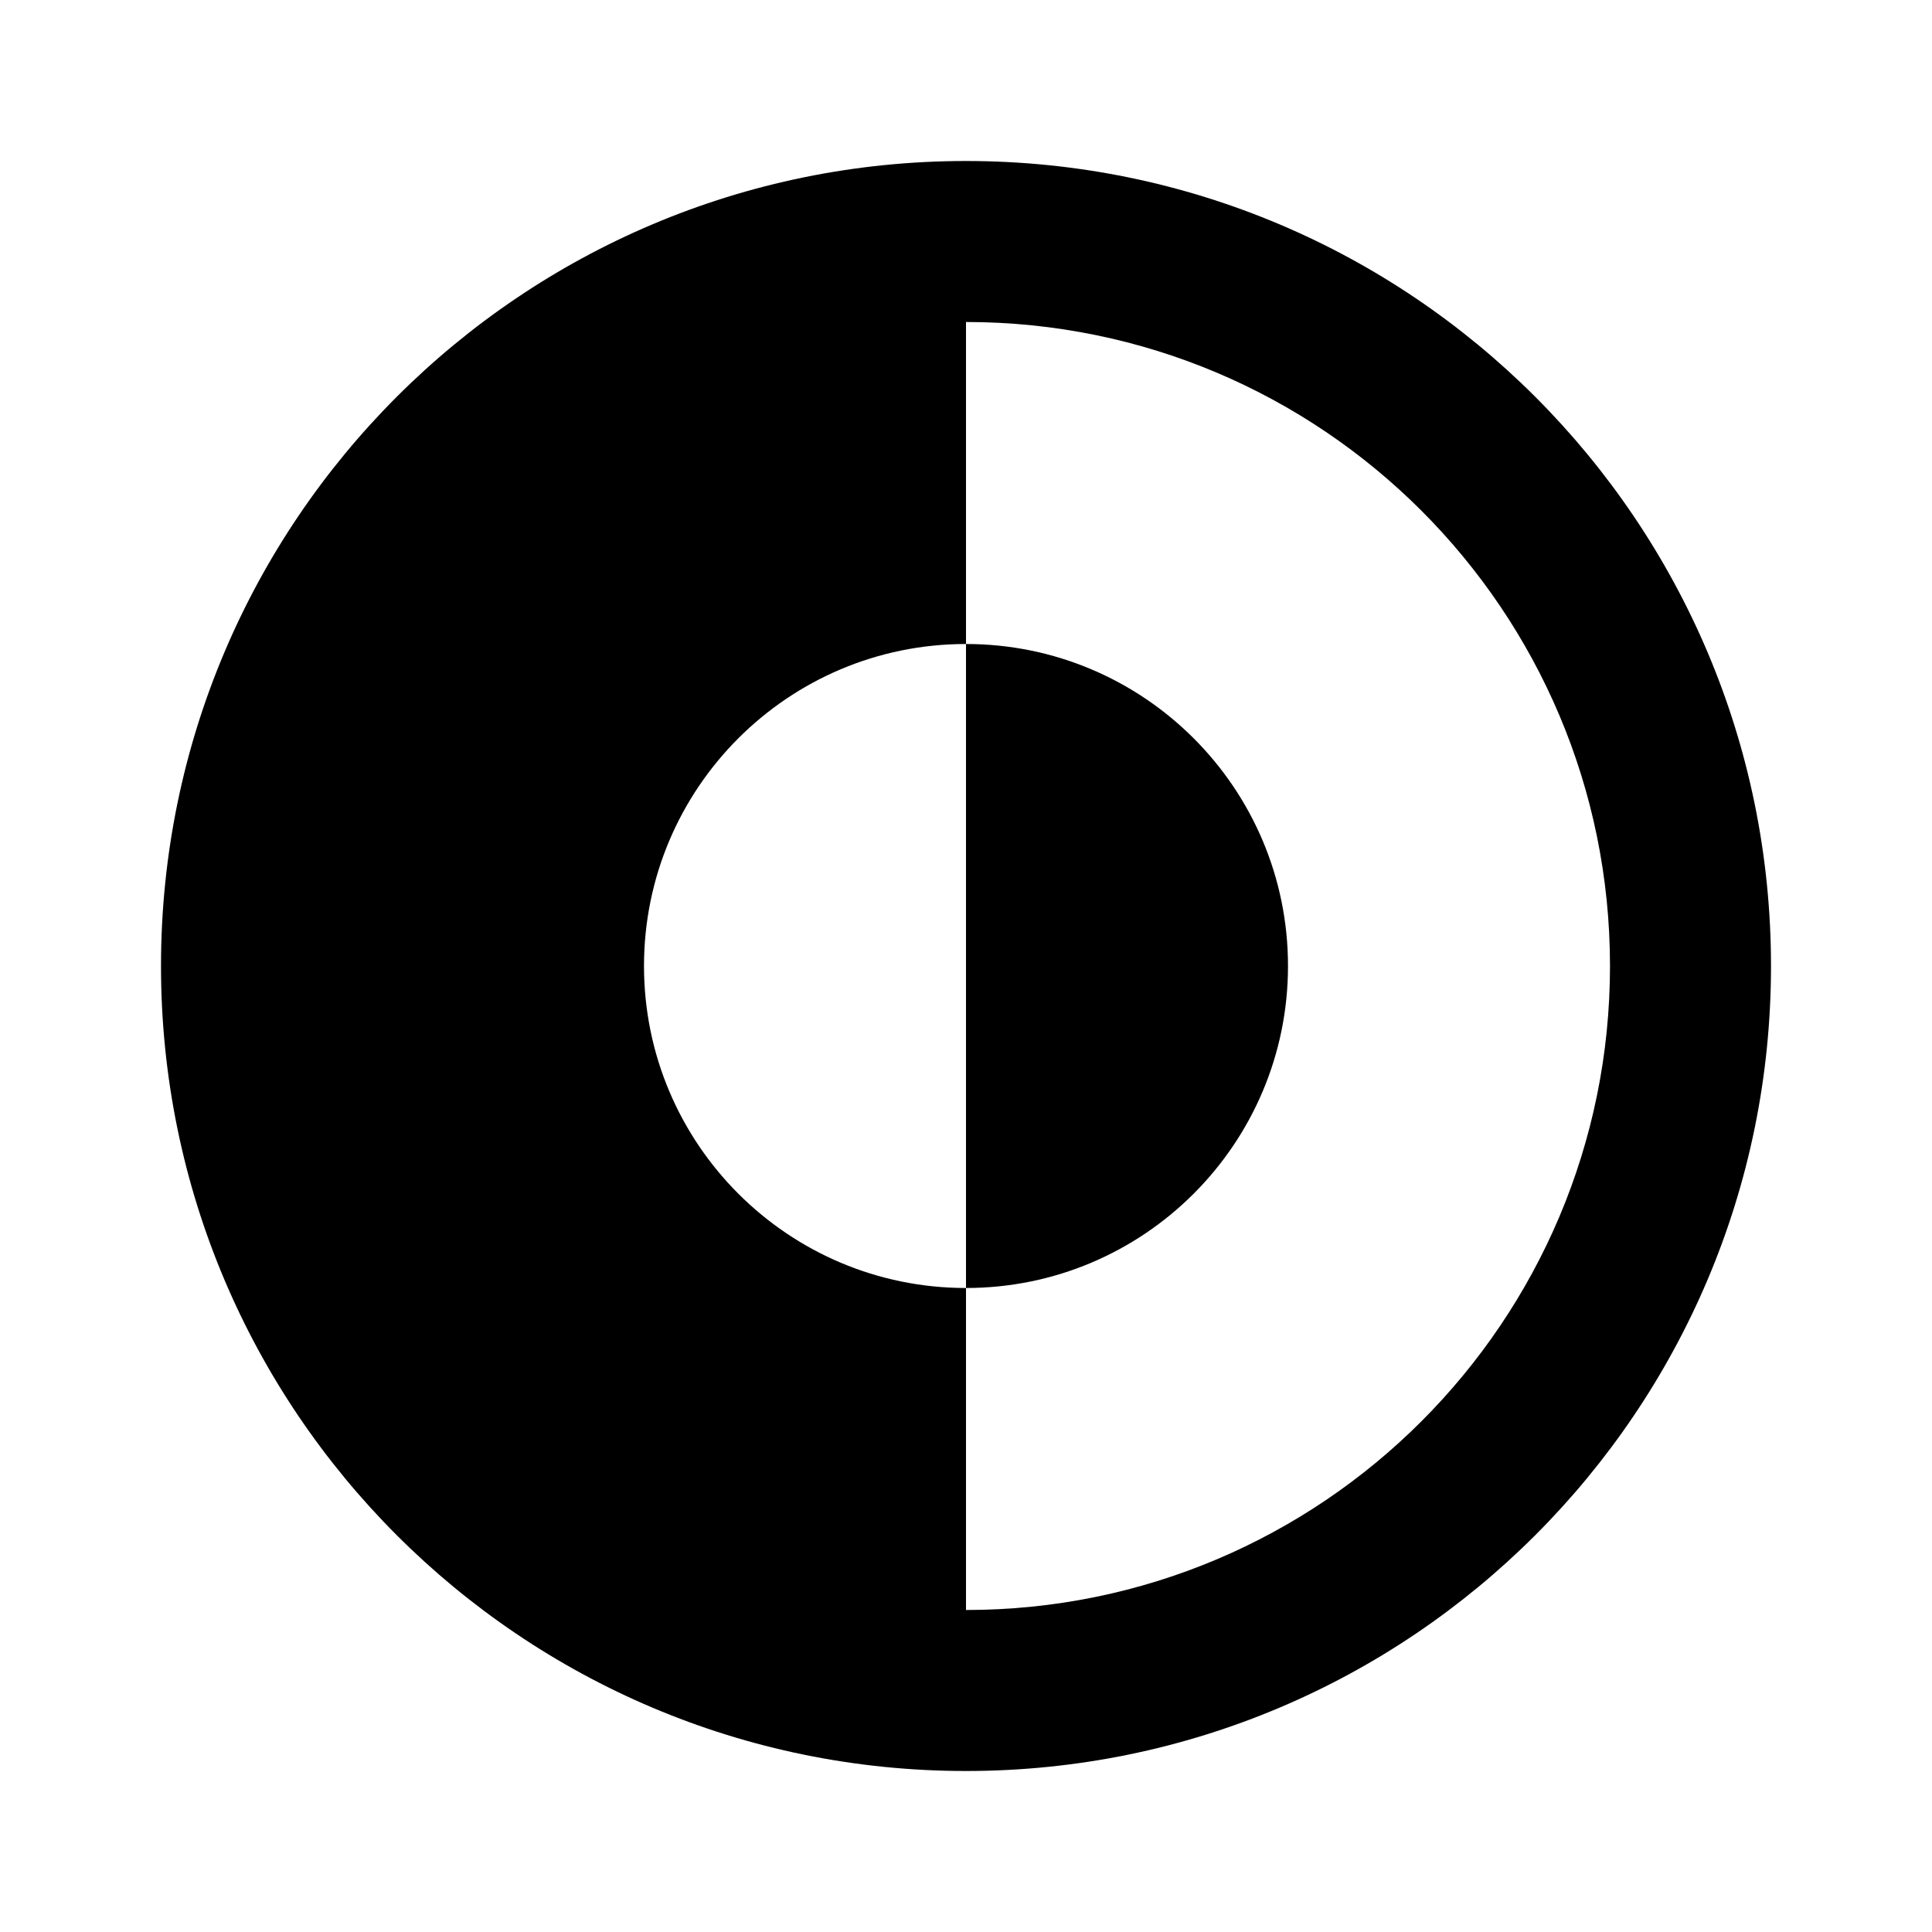
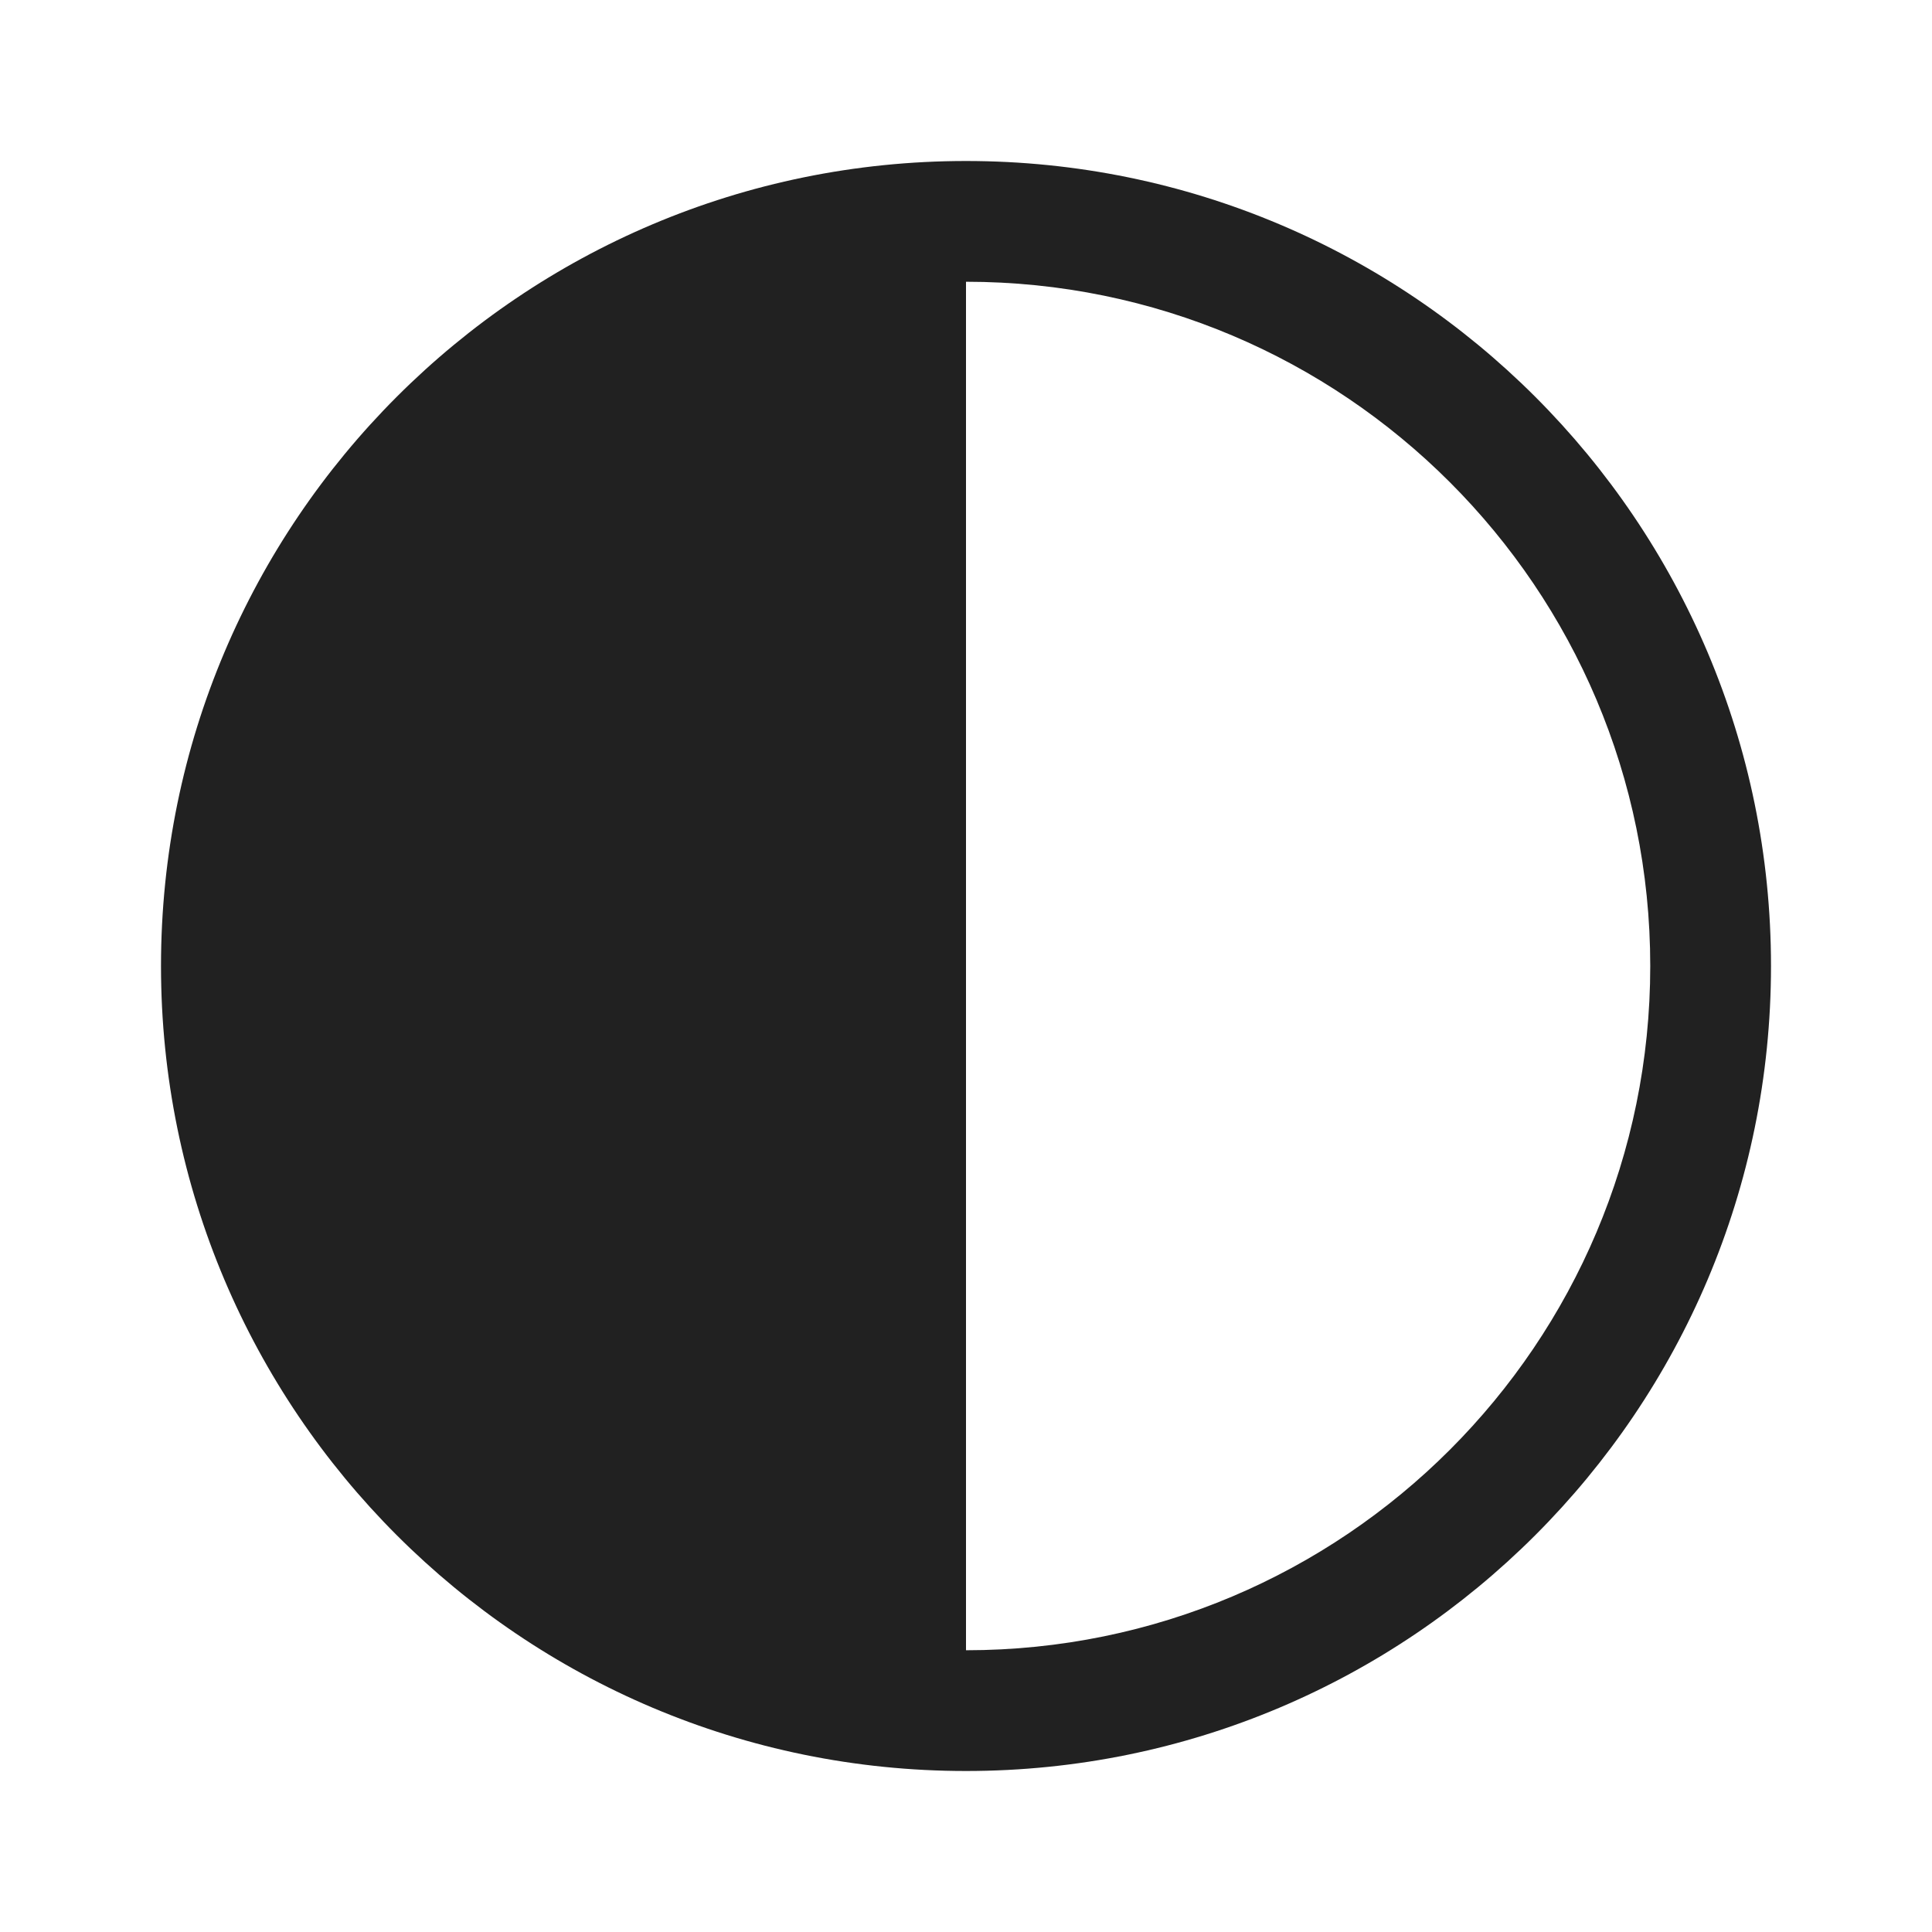
- <svg xmlns="http://www.w3.org/2000/svg" width="24" height="24" viewBox="0 0 24 24" fill="none">
-   <path d="M12 16C14.209 16 16 14.209 16 12C16 9.791 14.209 8 12 8V16Z" fill="#000000" />
-   <path fill-rule="evenodd" clip-rule="evenodd" d="M12 2C6.477 2 2 6.477 2 12C2 17.523 6.477 22 12 22C17.523 22 22 17.523 22 12C22 6.477 17.523 2 12 2ZM12 4V8C9.791 8 8 9.791 8 12C8 14.209 9.791 16 12 16V20C16.418 20 20 16.418 20 12C20 7.582 16.418 4 12 4Z" fill="#000000" />
+ <svg xmlns="http://www.w3.org/2000/svg" width="800px" height="800px" viewBox="0 0 24 24" version="1.1">
+   <g id="🔍-Product-Icons" stroke="none" stroke-width="1" fill="none" fill-rule="evenodd">
+     <g id="ic_fluent_dark_theme_24_regular" fill="#212121" fill-rule="nonzero">
+       <path d="M12,22 C17.523,22 22,17.523 22,12 C22,6.477 17.523,2 12,2 C6.477,2 2,6.477 2,12 C2,17.523 6.477,22 12,22 Z M12,20.5 L12,3.5 C16.694,3.5 20.5,7.306 20.5,12 C20.5,16.694 16.694,20.5 12,20.5 Z" id="🎨-Color">
+ 
+ </path>
+     </g>
+   </g>
</svg>
